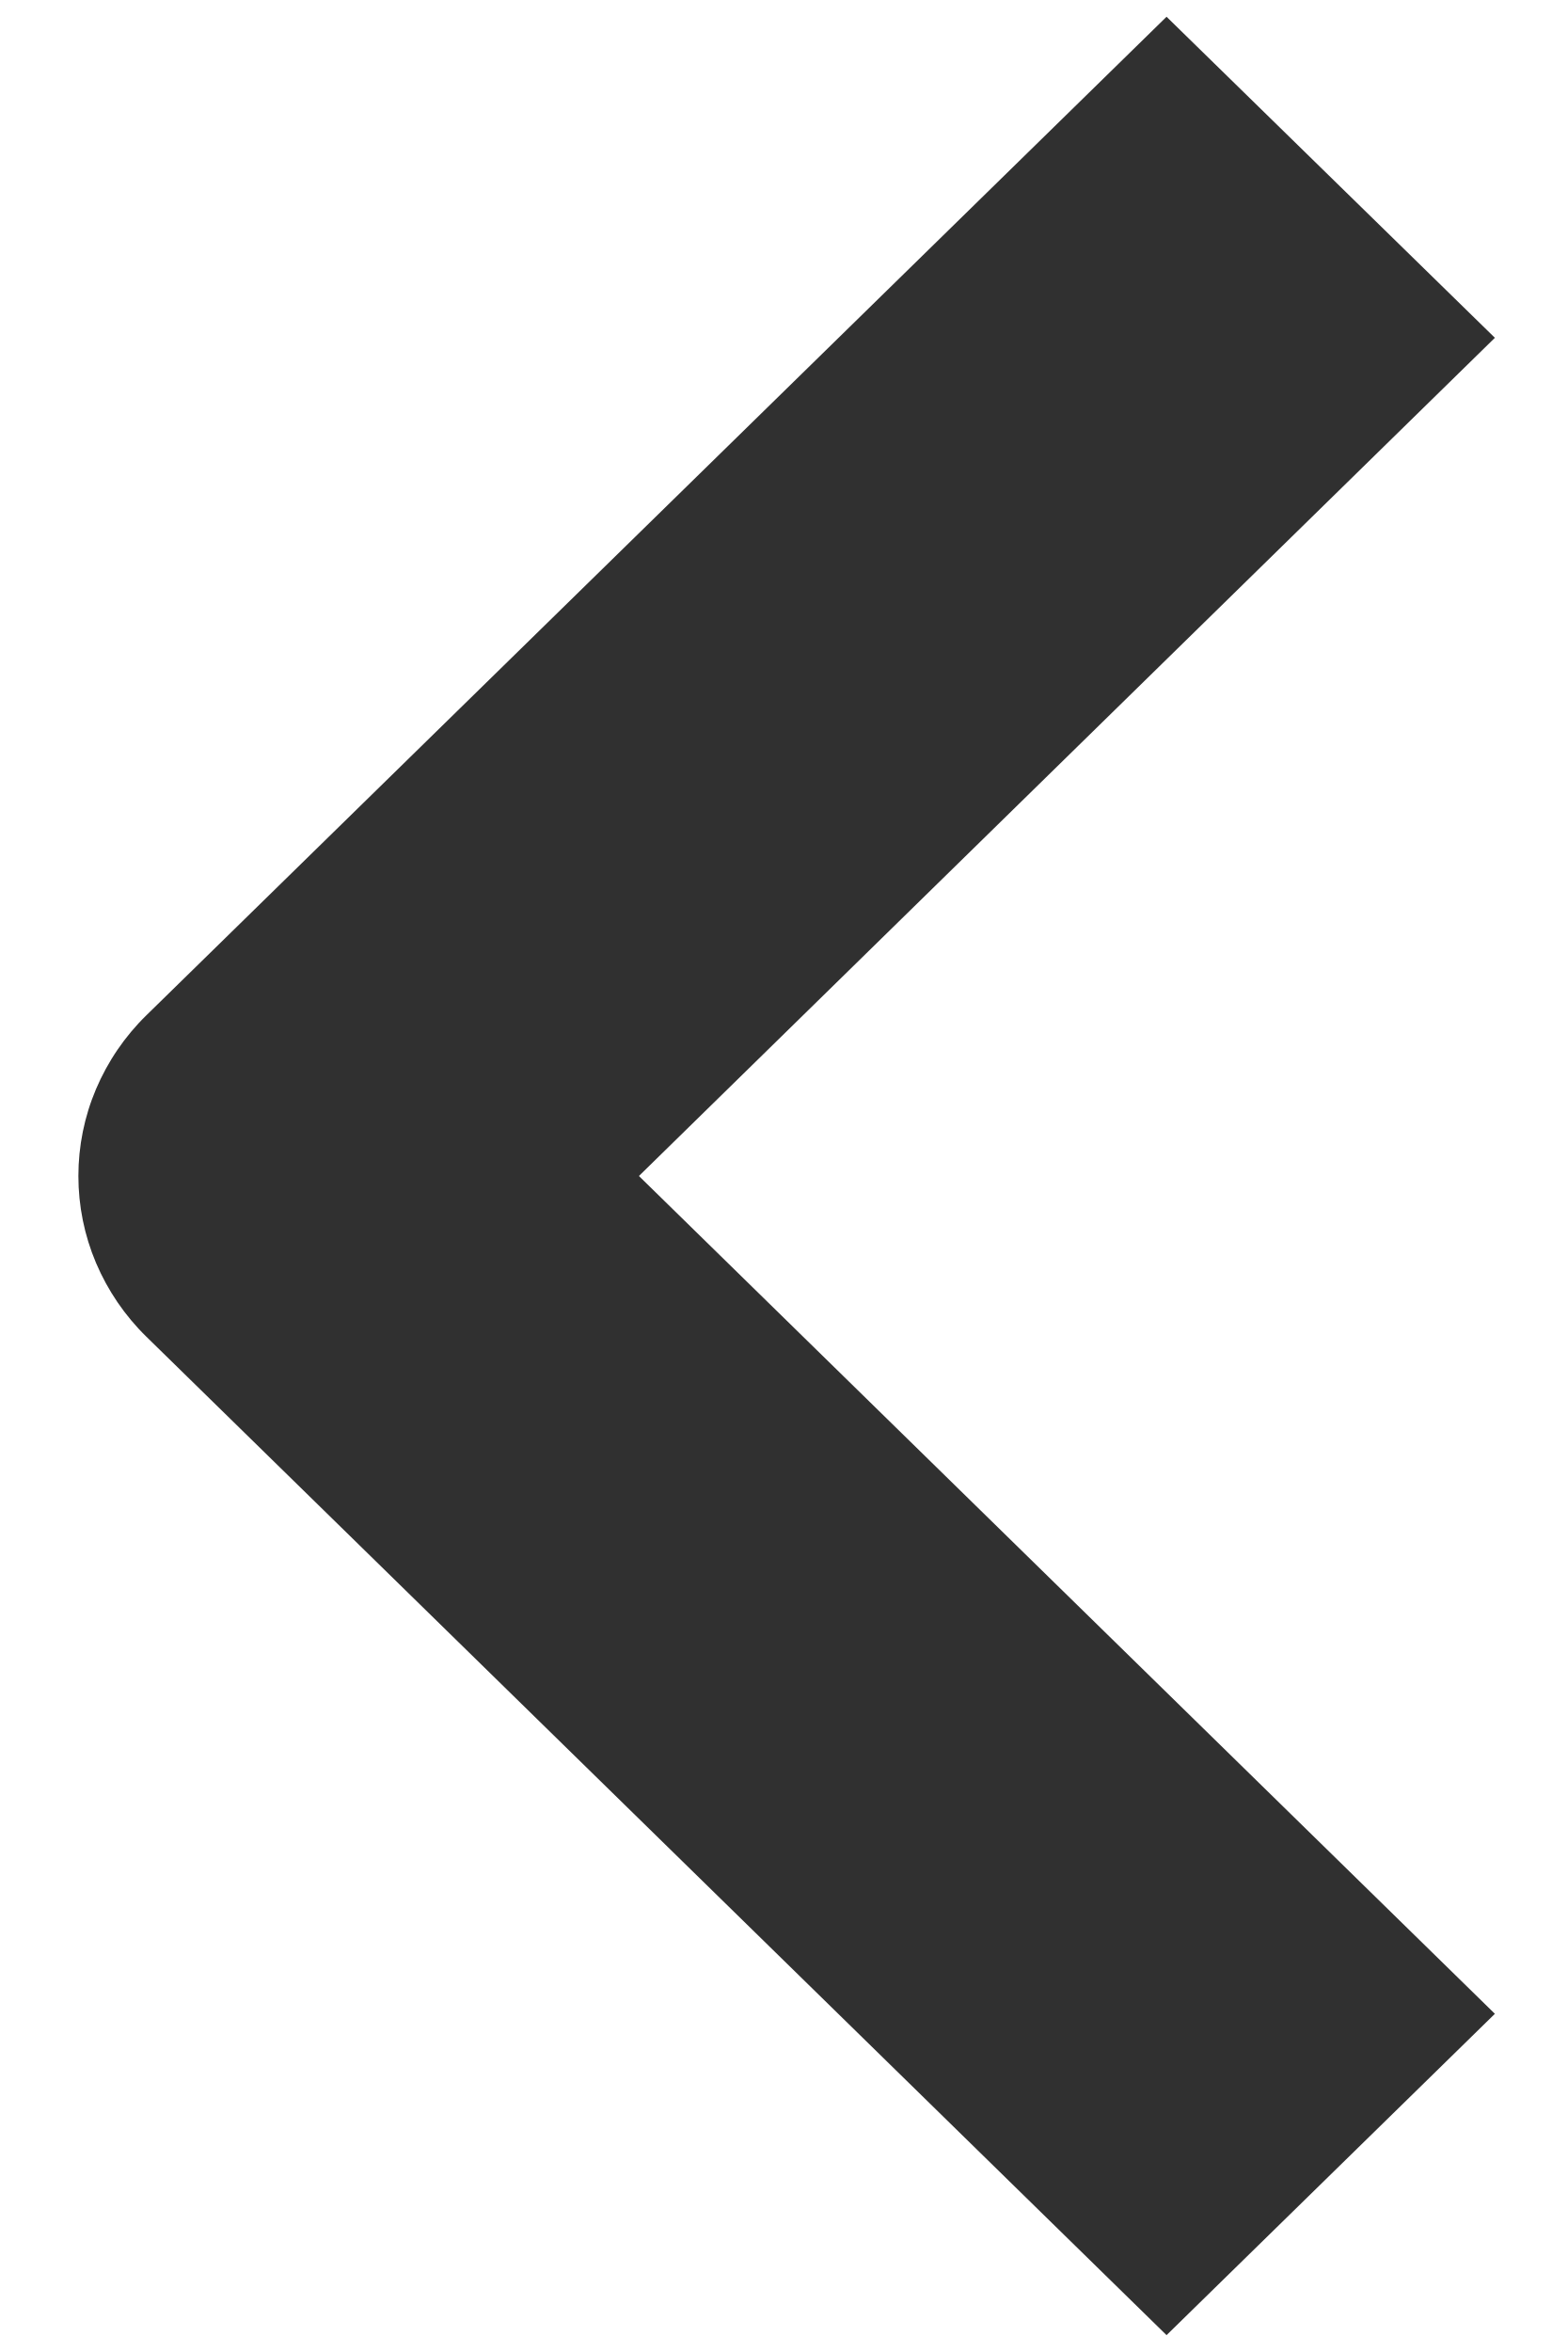
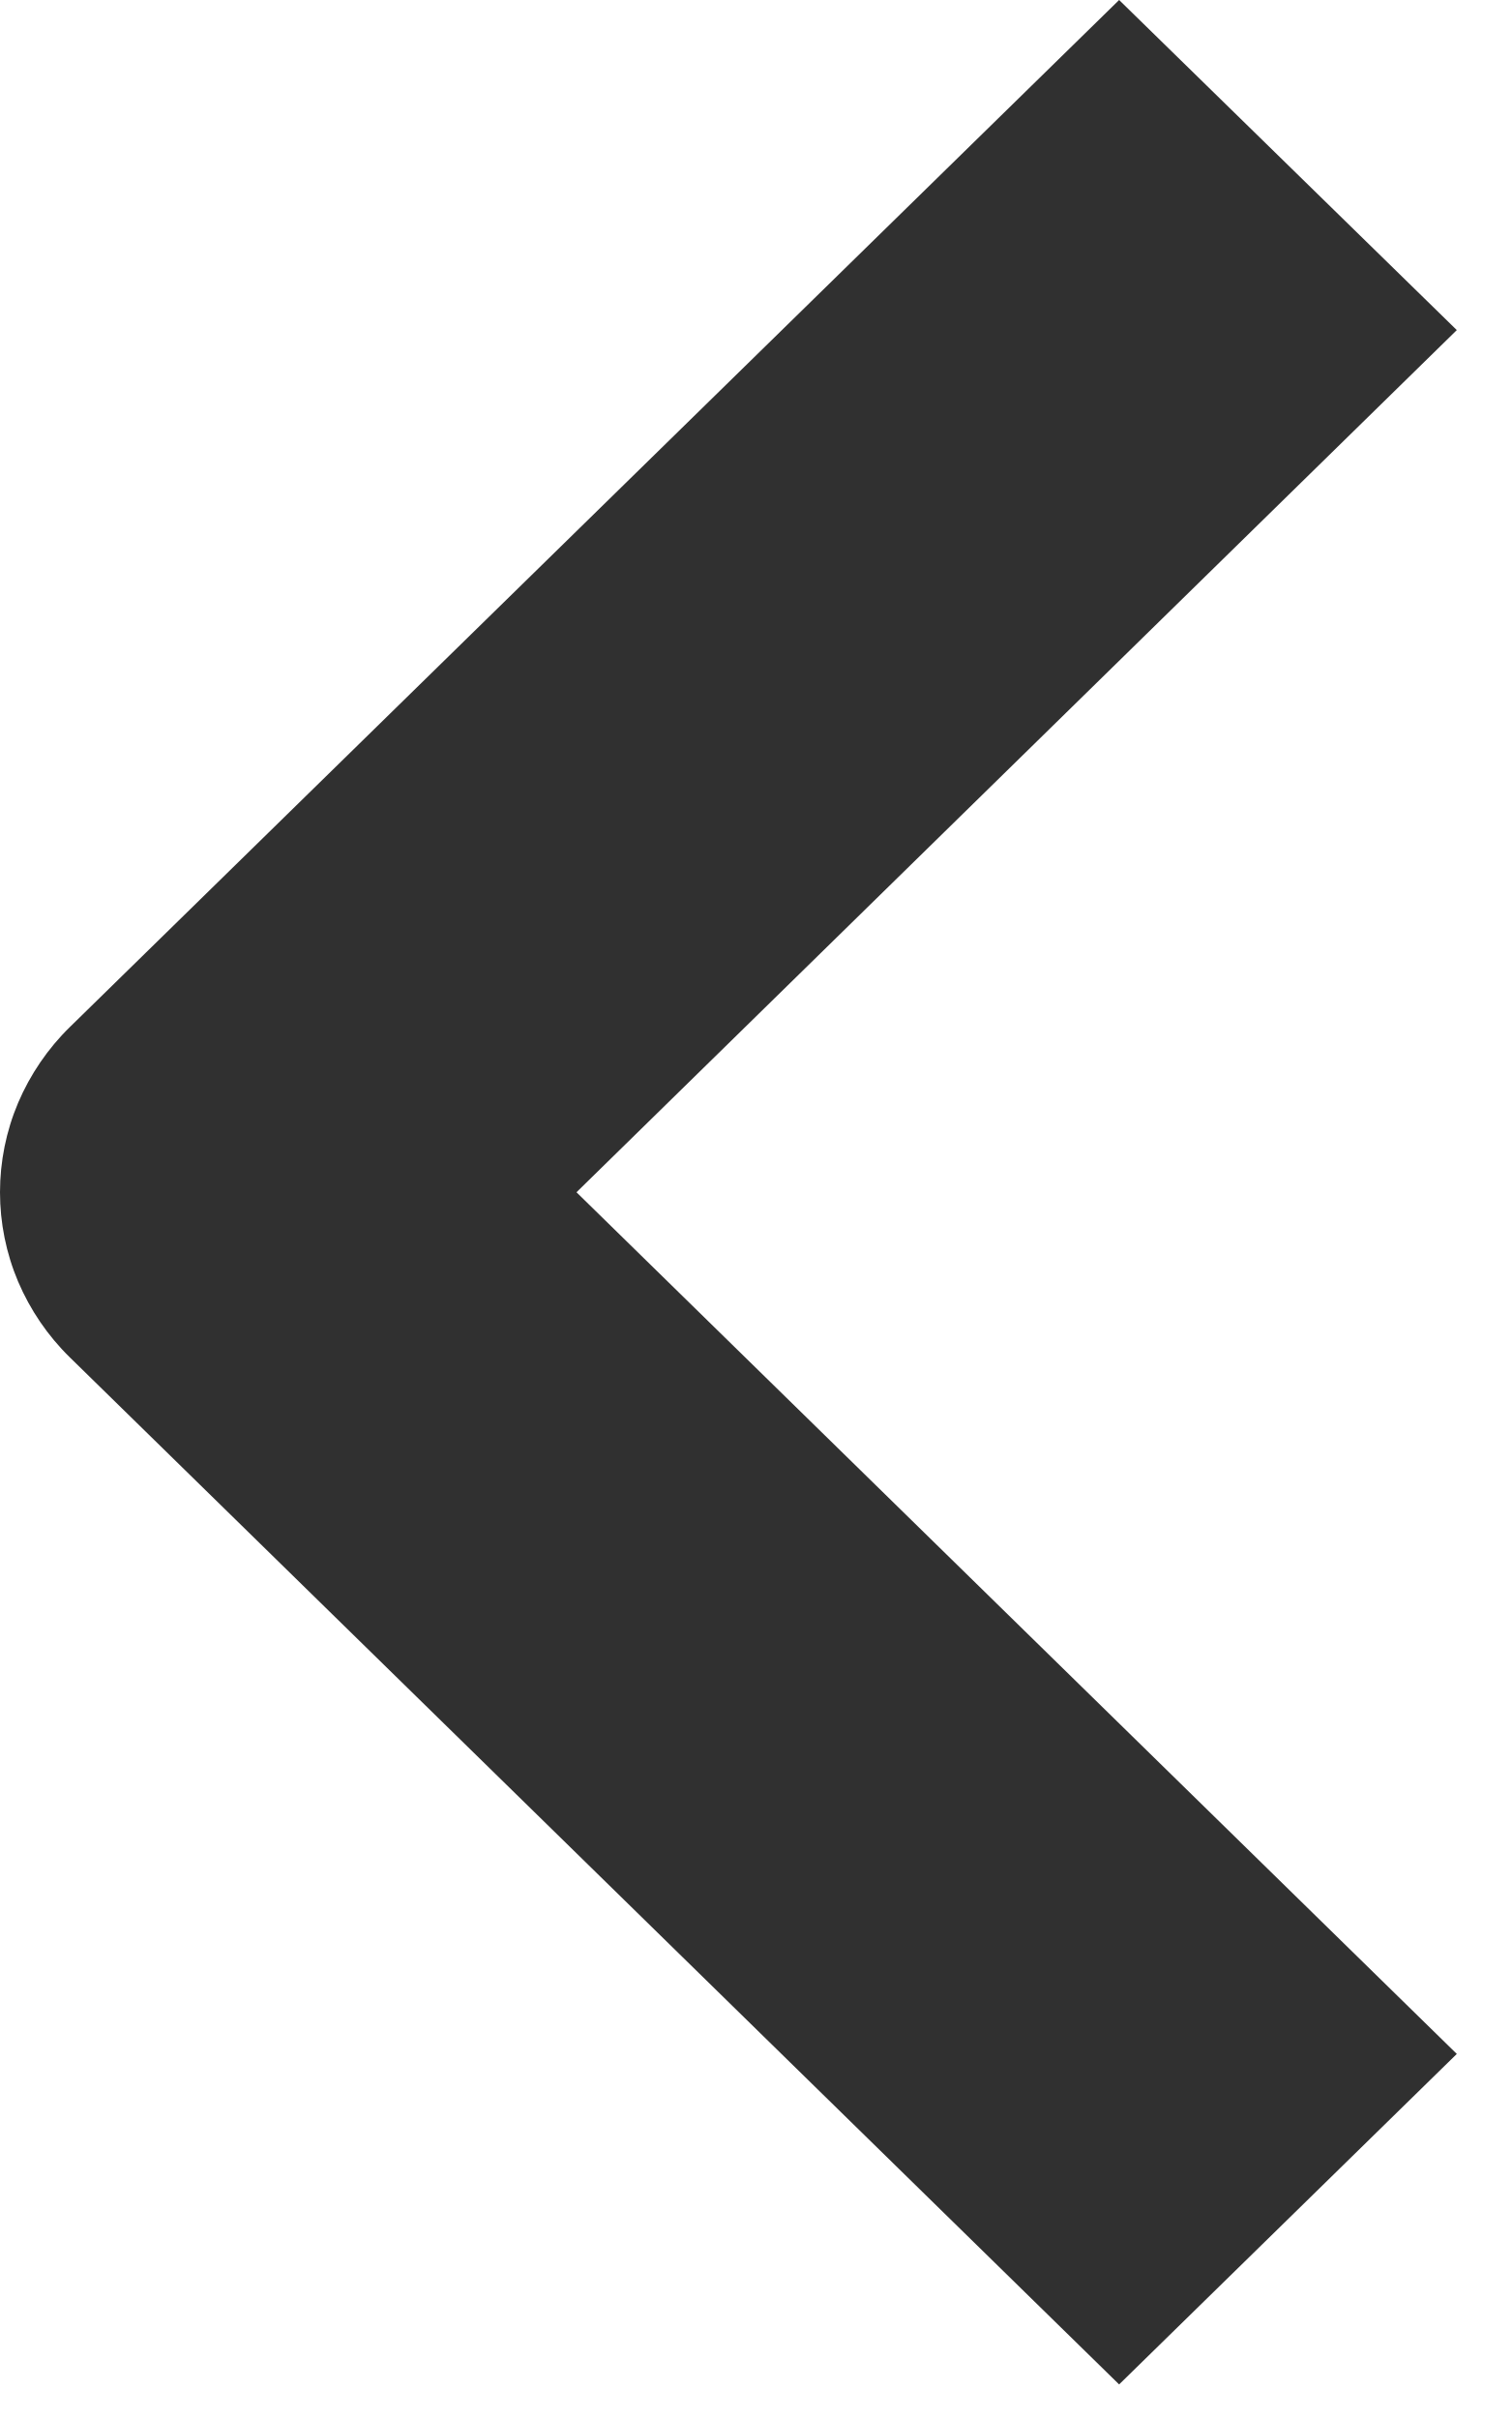
- <svg xmlns="http://www.w3.org/2000/svg" width="16" height="24" viewBox="0 0 16 24" fill="none">
-   <path d="M11.906 0.171L1.494 10.36C1.274 10.575 1.1 10.831 0.98 11.113C0.861 11.394 0.8 11.695 0.8 12C0.8 12.305 0.861 12.606 0.98 12.887C1.1 13.169 1.274 13.425 1.494 13.64L11.906 23.828L15.257 20.549L6.521 12L15.257 3.447L11.906 0.171Z" fill="#303030" />
+ <svg xmlns="http://www.w3.org/2000/svg" width="15" height="24" viewBox="0 0 15 24" fill="none">
+   <path d="M11.106 0L0.694 10.189C0.474 10.404 0.3 10.66 0.18 10.941C0.061 11.222 0 11.524 0 11.829C0 12.133 0.061 12.435 0.18 12.716C0.3 12.997 0.474 13.253 0.694 13.468L11.106 23.657L14.457 20.378L5.721 11.829L14.457 3.275L11.106 0Z" fill="#303030" />
</svg>
